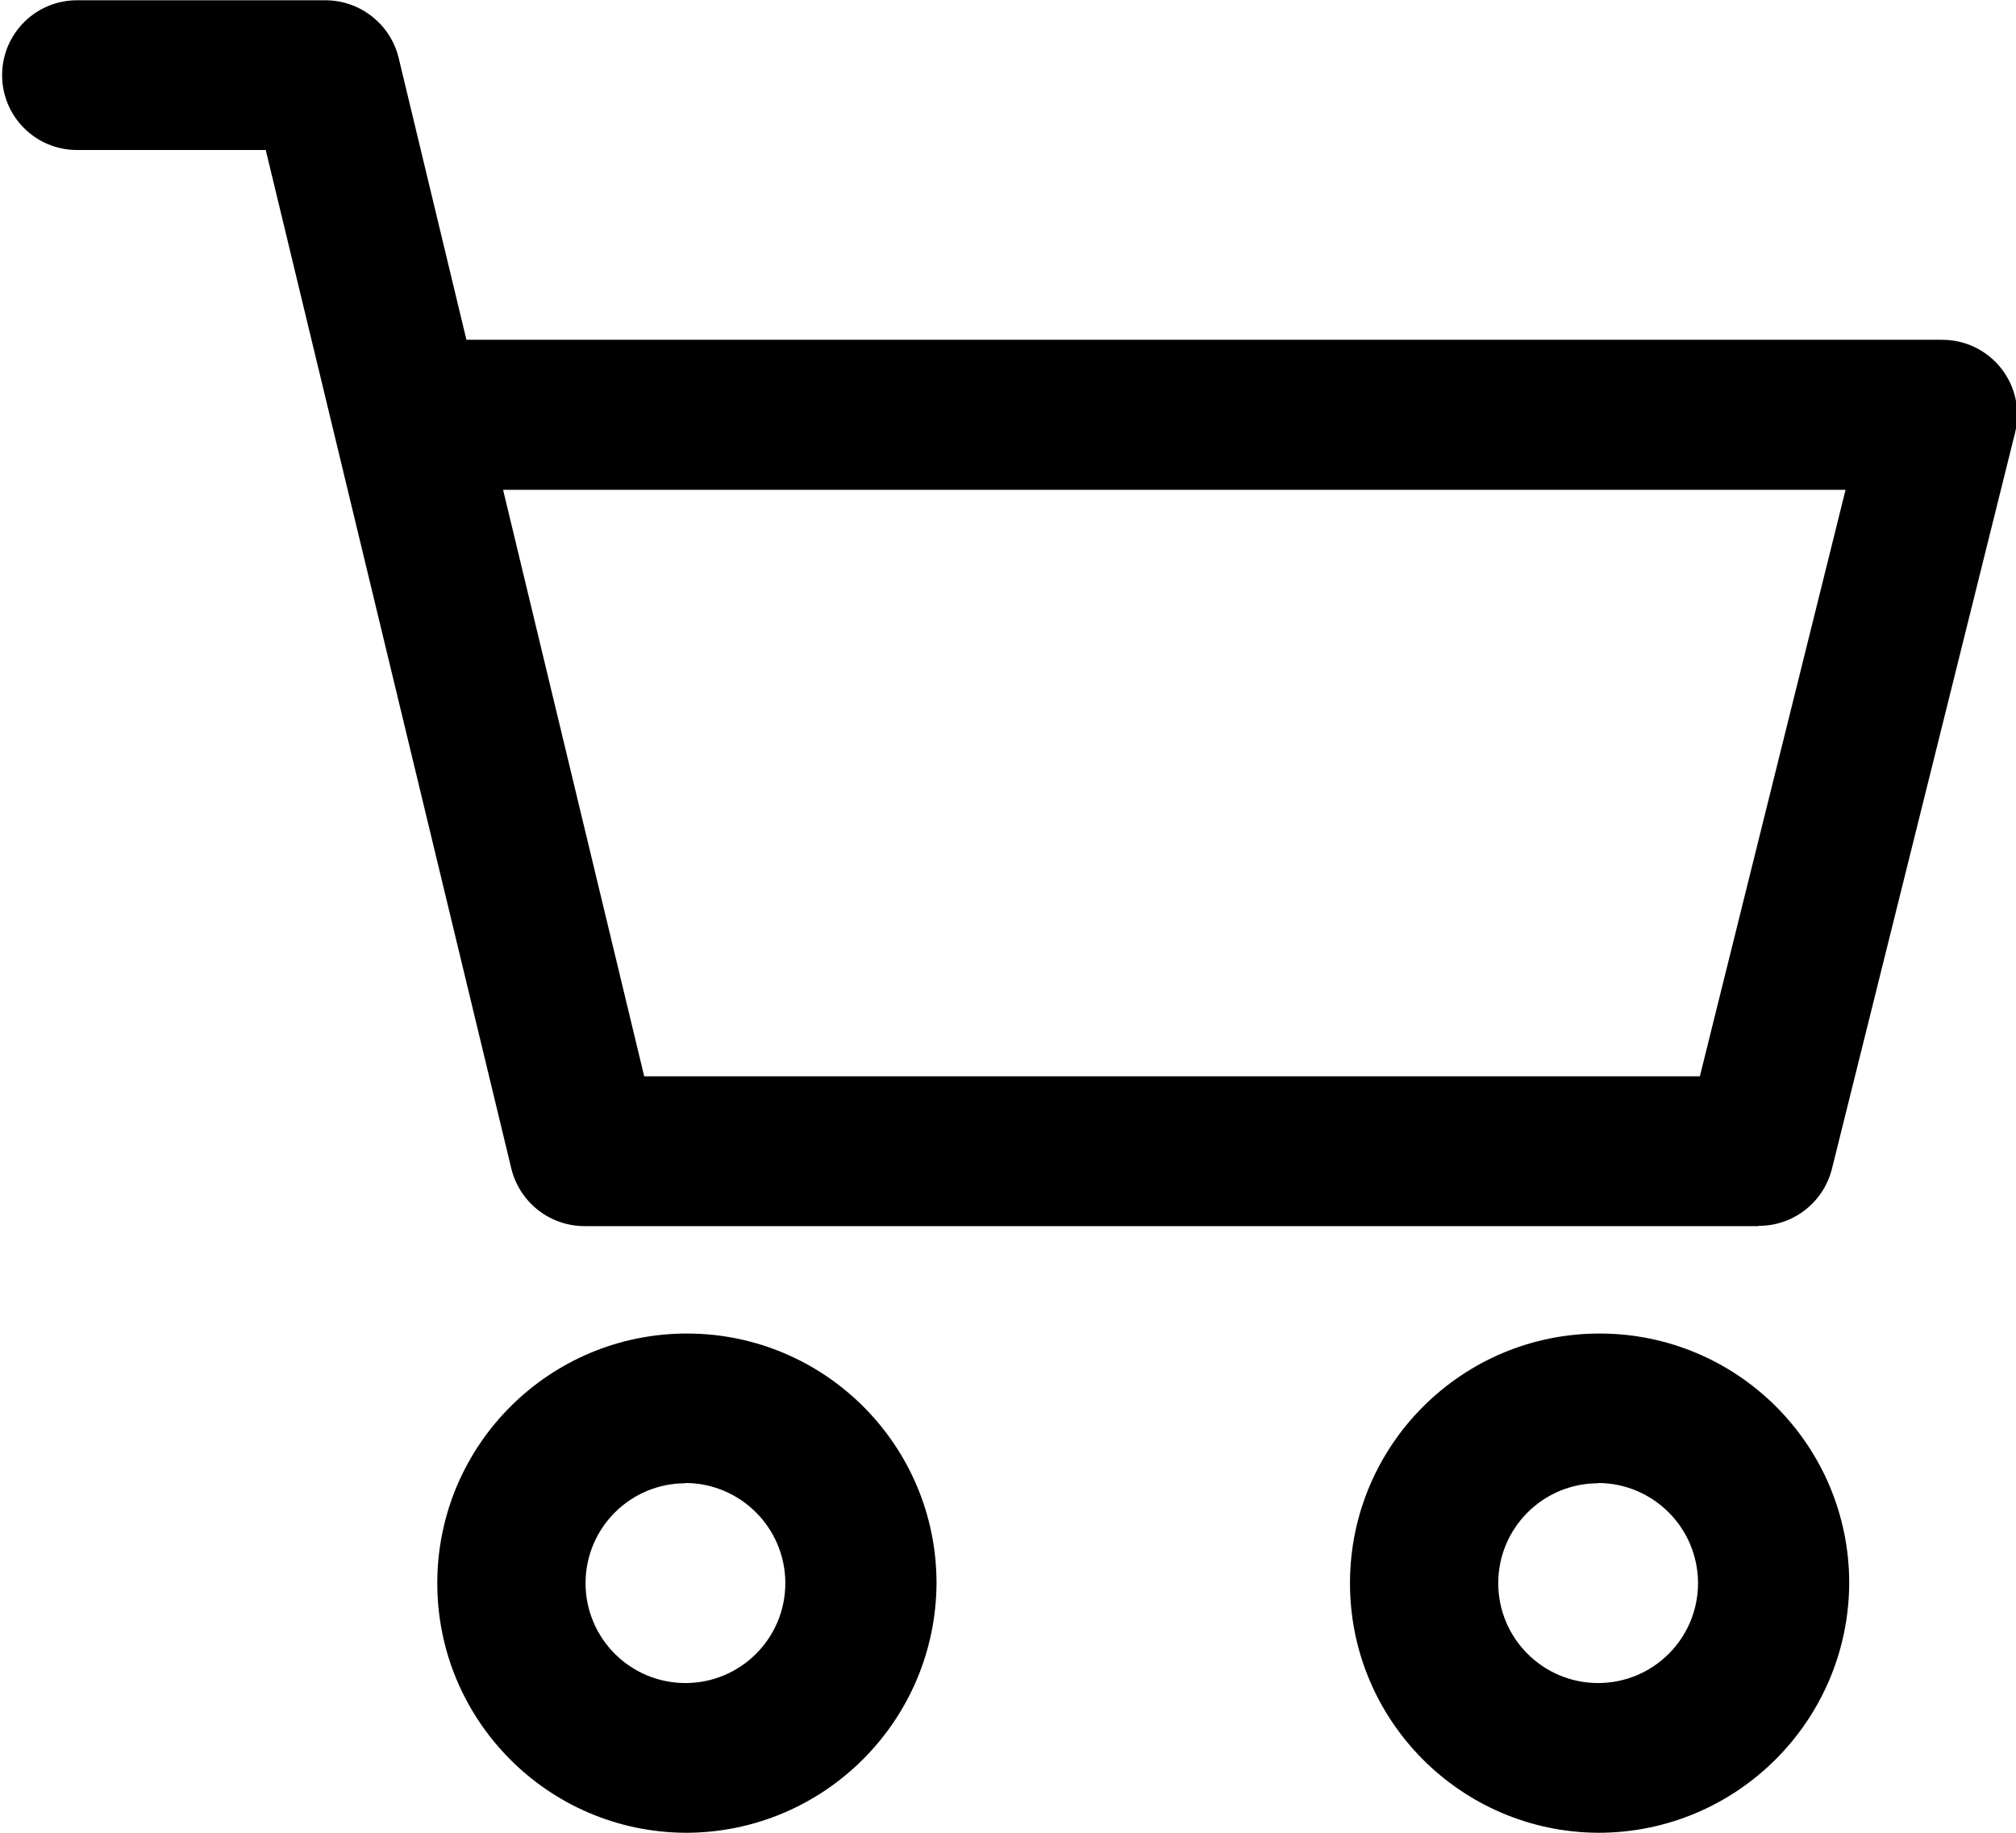
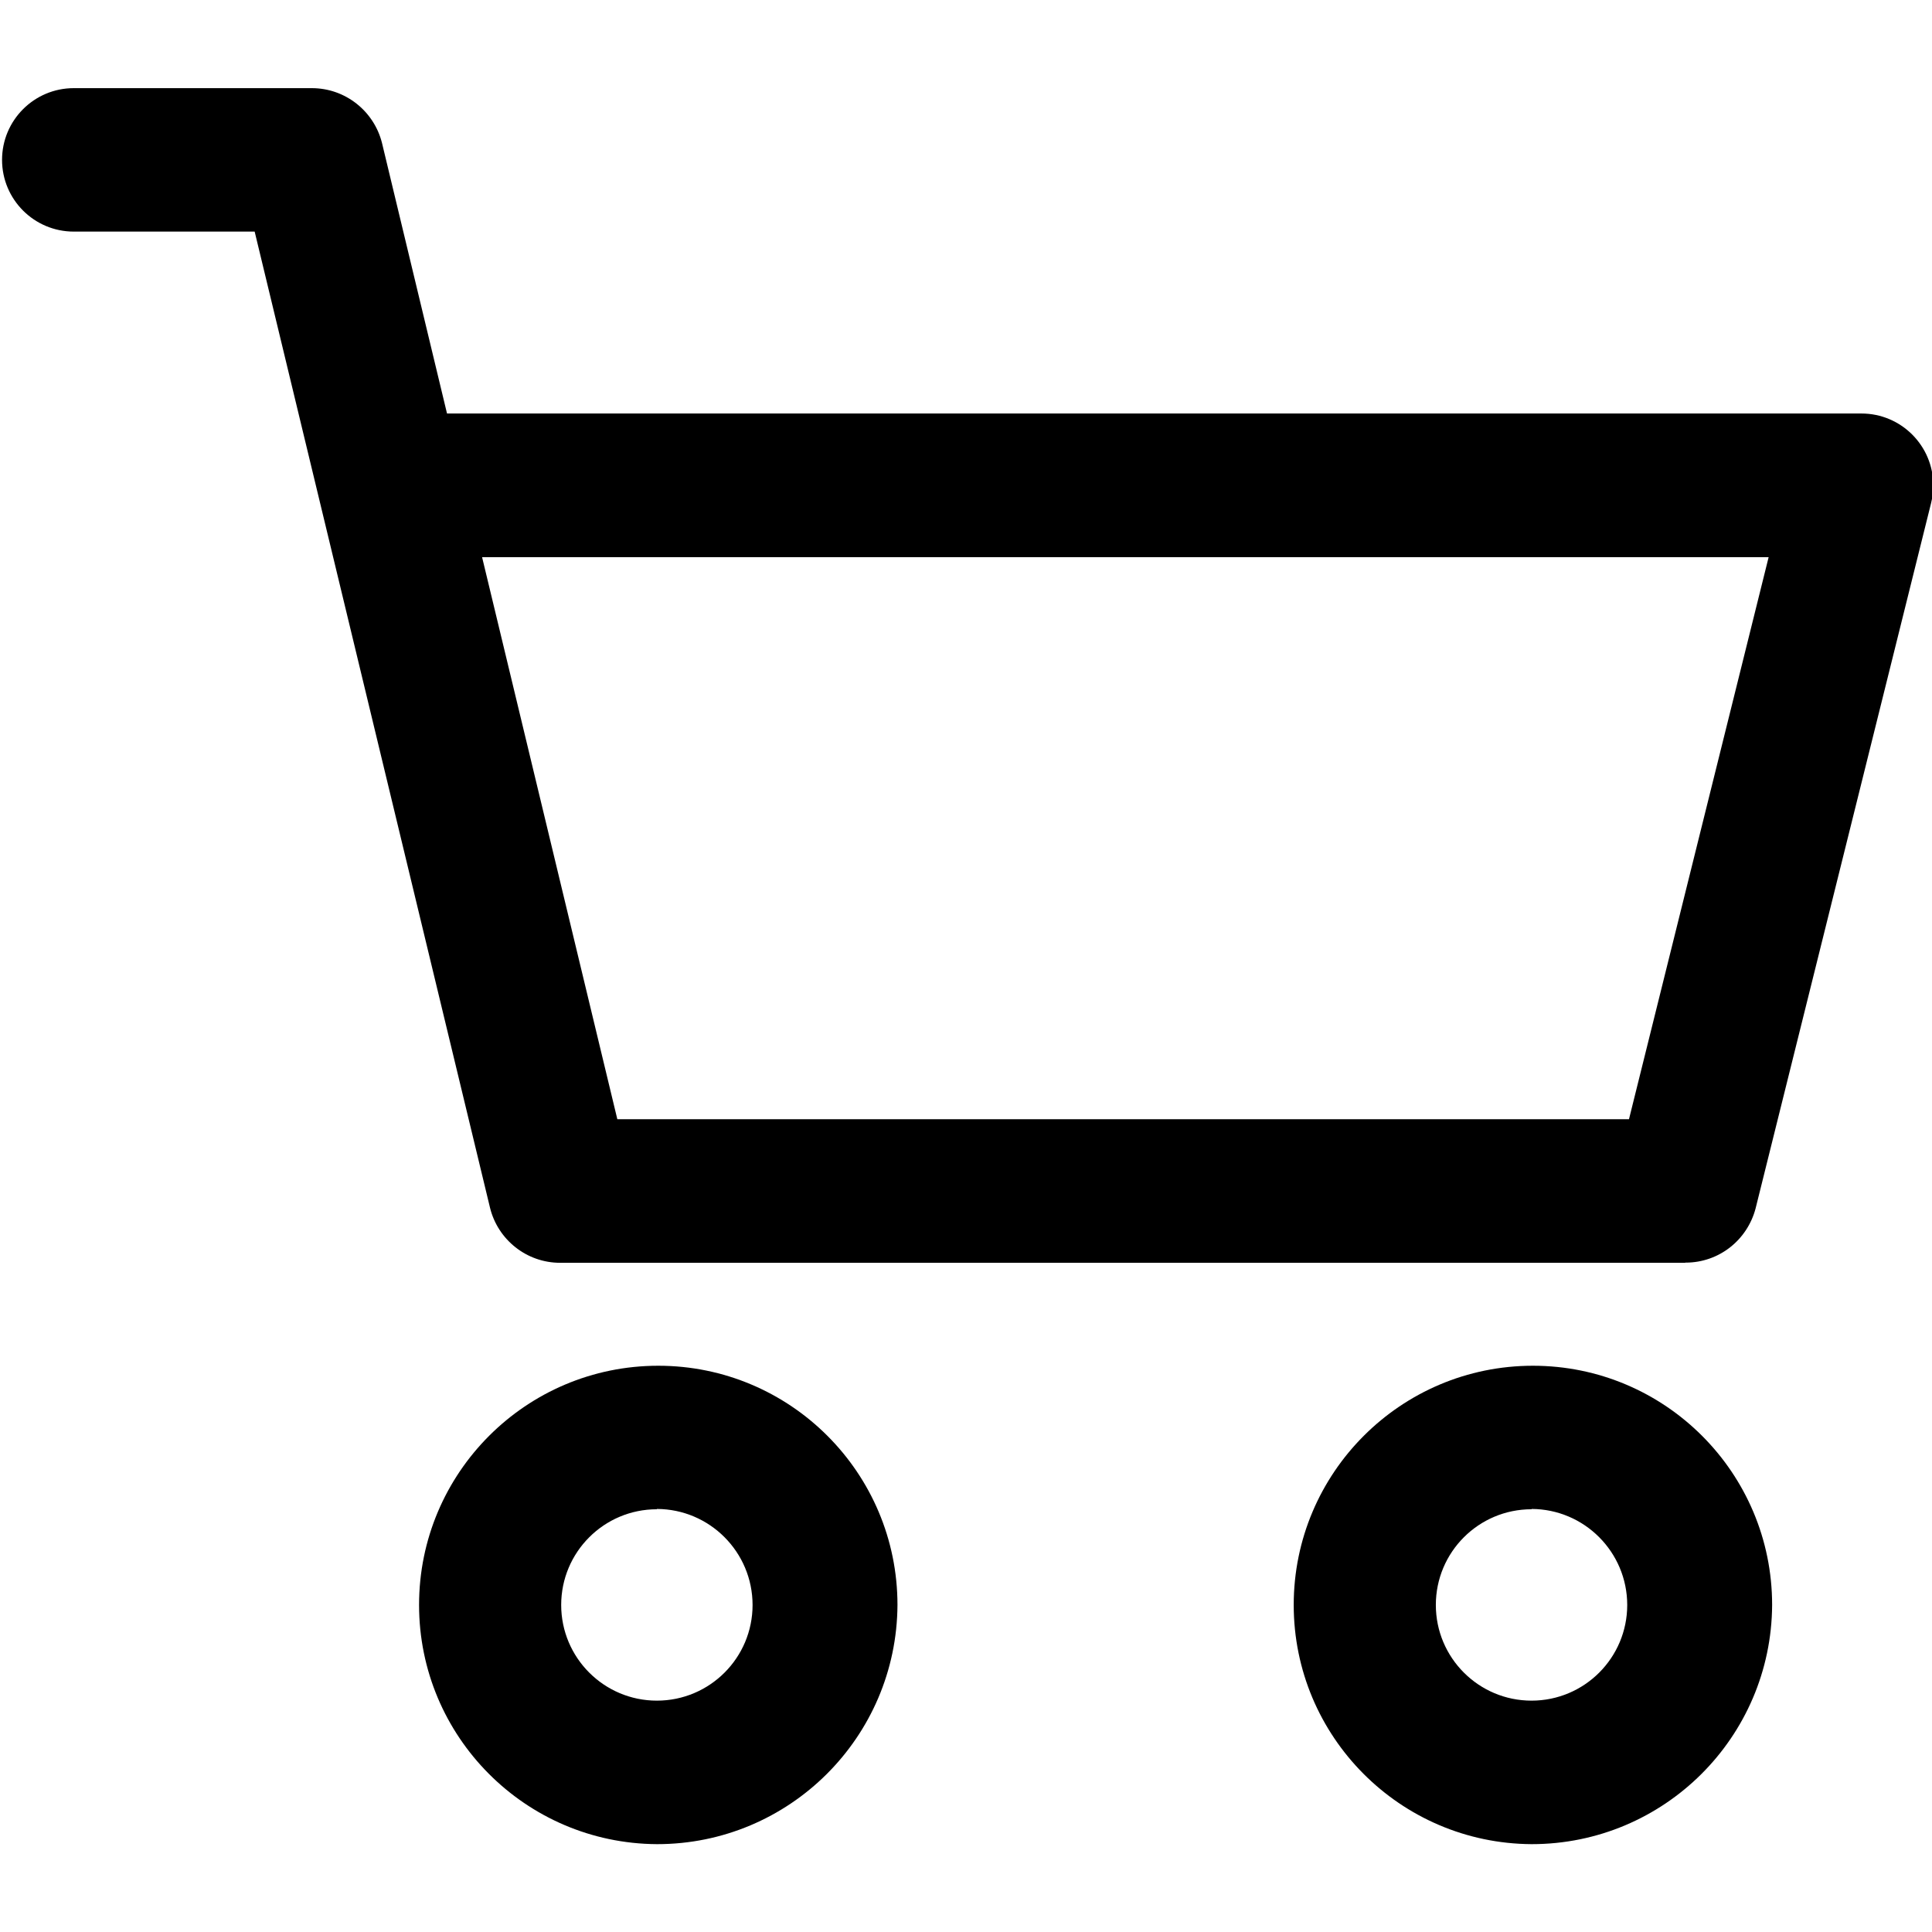
- <svg width="22" height="20">
-   <path id="cart_icon" class="cls-1" d="M1527.44,65a2.724,2.724,0,1,1,2.74-2.724A2.738,2.738,0,0,1,1527.44,65Zm0-3.814a1.09,1.09,0,1,0,1.09,1.09A1.094,1.094,0,0,0,1527.44,61.183Zm1.75-2.806h-12.81a0.823,0.823,0,0,1-.8-0.628l-2.68-11.115h-2.06a0.817,0.817,0,1,1,0-1.634h2.71a0.824,0.824,0,0,1,.8.627l0.74,3.078h16.1a0.818,0.818,0,0,1,.8,1.014l-2,8.038A0.822,0.822,0,0,1,1529.19,58.377Zm-12.16-1.635h11.52l1.59-6.4h-14.65ZM1517.48,65a2.724,2.724,0,1,1,2.74-2.724A2.738,2.738,0,0,1,1517.48,65Zm0-3.814a1.09,1.09,0,1,0,1.09,1.09A1.094,1.094,0,0,0,1517.48,61.183Z" transform="translate(-1510 -45)" />
+ <svg xmlns="http://www.w3.org/2000/svg" version="1.1" width="32" height="32" viewBox="0 0 32 32">
+   <path d="M25.367 30.545c-2.178-0.013-3.939-1.782-3.939-3.962 0-2.188 1.774-3.962 3.962-3.962s3.962 1.774 3.962 3.962v0c-0.012 2.191-1.79 3.962-3.983 3.962-0.001 0-0.002 0-0.003 0h0zM25.367 24.998c-0.876 0-1.585 0.71-1.585 1.585s0.71 1.585 1.585 1.585c0.876 0 1.585-0.71 1.585-1.585v0c-0.001-0.876-0.71-1.587-1.585-1.59h-0zM27.913 20.916h-18.633c-0 0-0 0-0.001 0-0.56 0-1.031-0.385-1.161-0.905l-0.002-0.008-3.898-16.167h-2.996c-0.656 0-1.188-0.532-1.188-1.188s0.532-1.188 1.188-1.188v0h3.942c0.56 0 1.030 0.384 1.162 0.904l0.002 0.008 1.076 4.477h23.418c0.003-0 0.006-0 0.009-0 0.657 0 1.19 0.533 1.19 1.19 0 0.101-0.013 0.2-0.036 0.293l0.002-0.008-2.909 11.692c-0.137 0.52-0.603 0.897-1.158 0.897-0.002 0-0.004 0-0.006 0h0zM10.225 18.538h16.756l2.313-9.309h-21.309zM10.88 30.545c-2.178-0.013-3.939-1.782-3.939-3.962 0-2.188 1.774-3.962 3.962-3.962s3.962 1.774 3.962 3.962v0c-0.012 2.191-1.79 3.962-3.982 3.962-0.001 0-0.002 0-0.003 0h0zM10.88 24.998c-0.876 0-1.585 0.71-1.585 1.585s0.71 1.585 1.585 1.585c0.876 0 1.585-0.71 1.585-1.585v0c-0.001-0.876-0.71-1.587-1.585-1.59h-0z" />
</svg>
